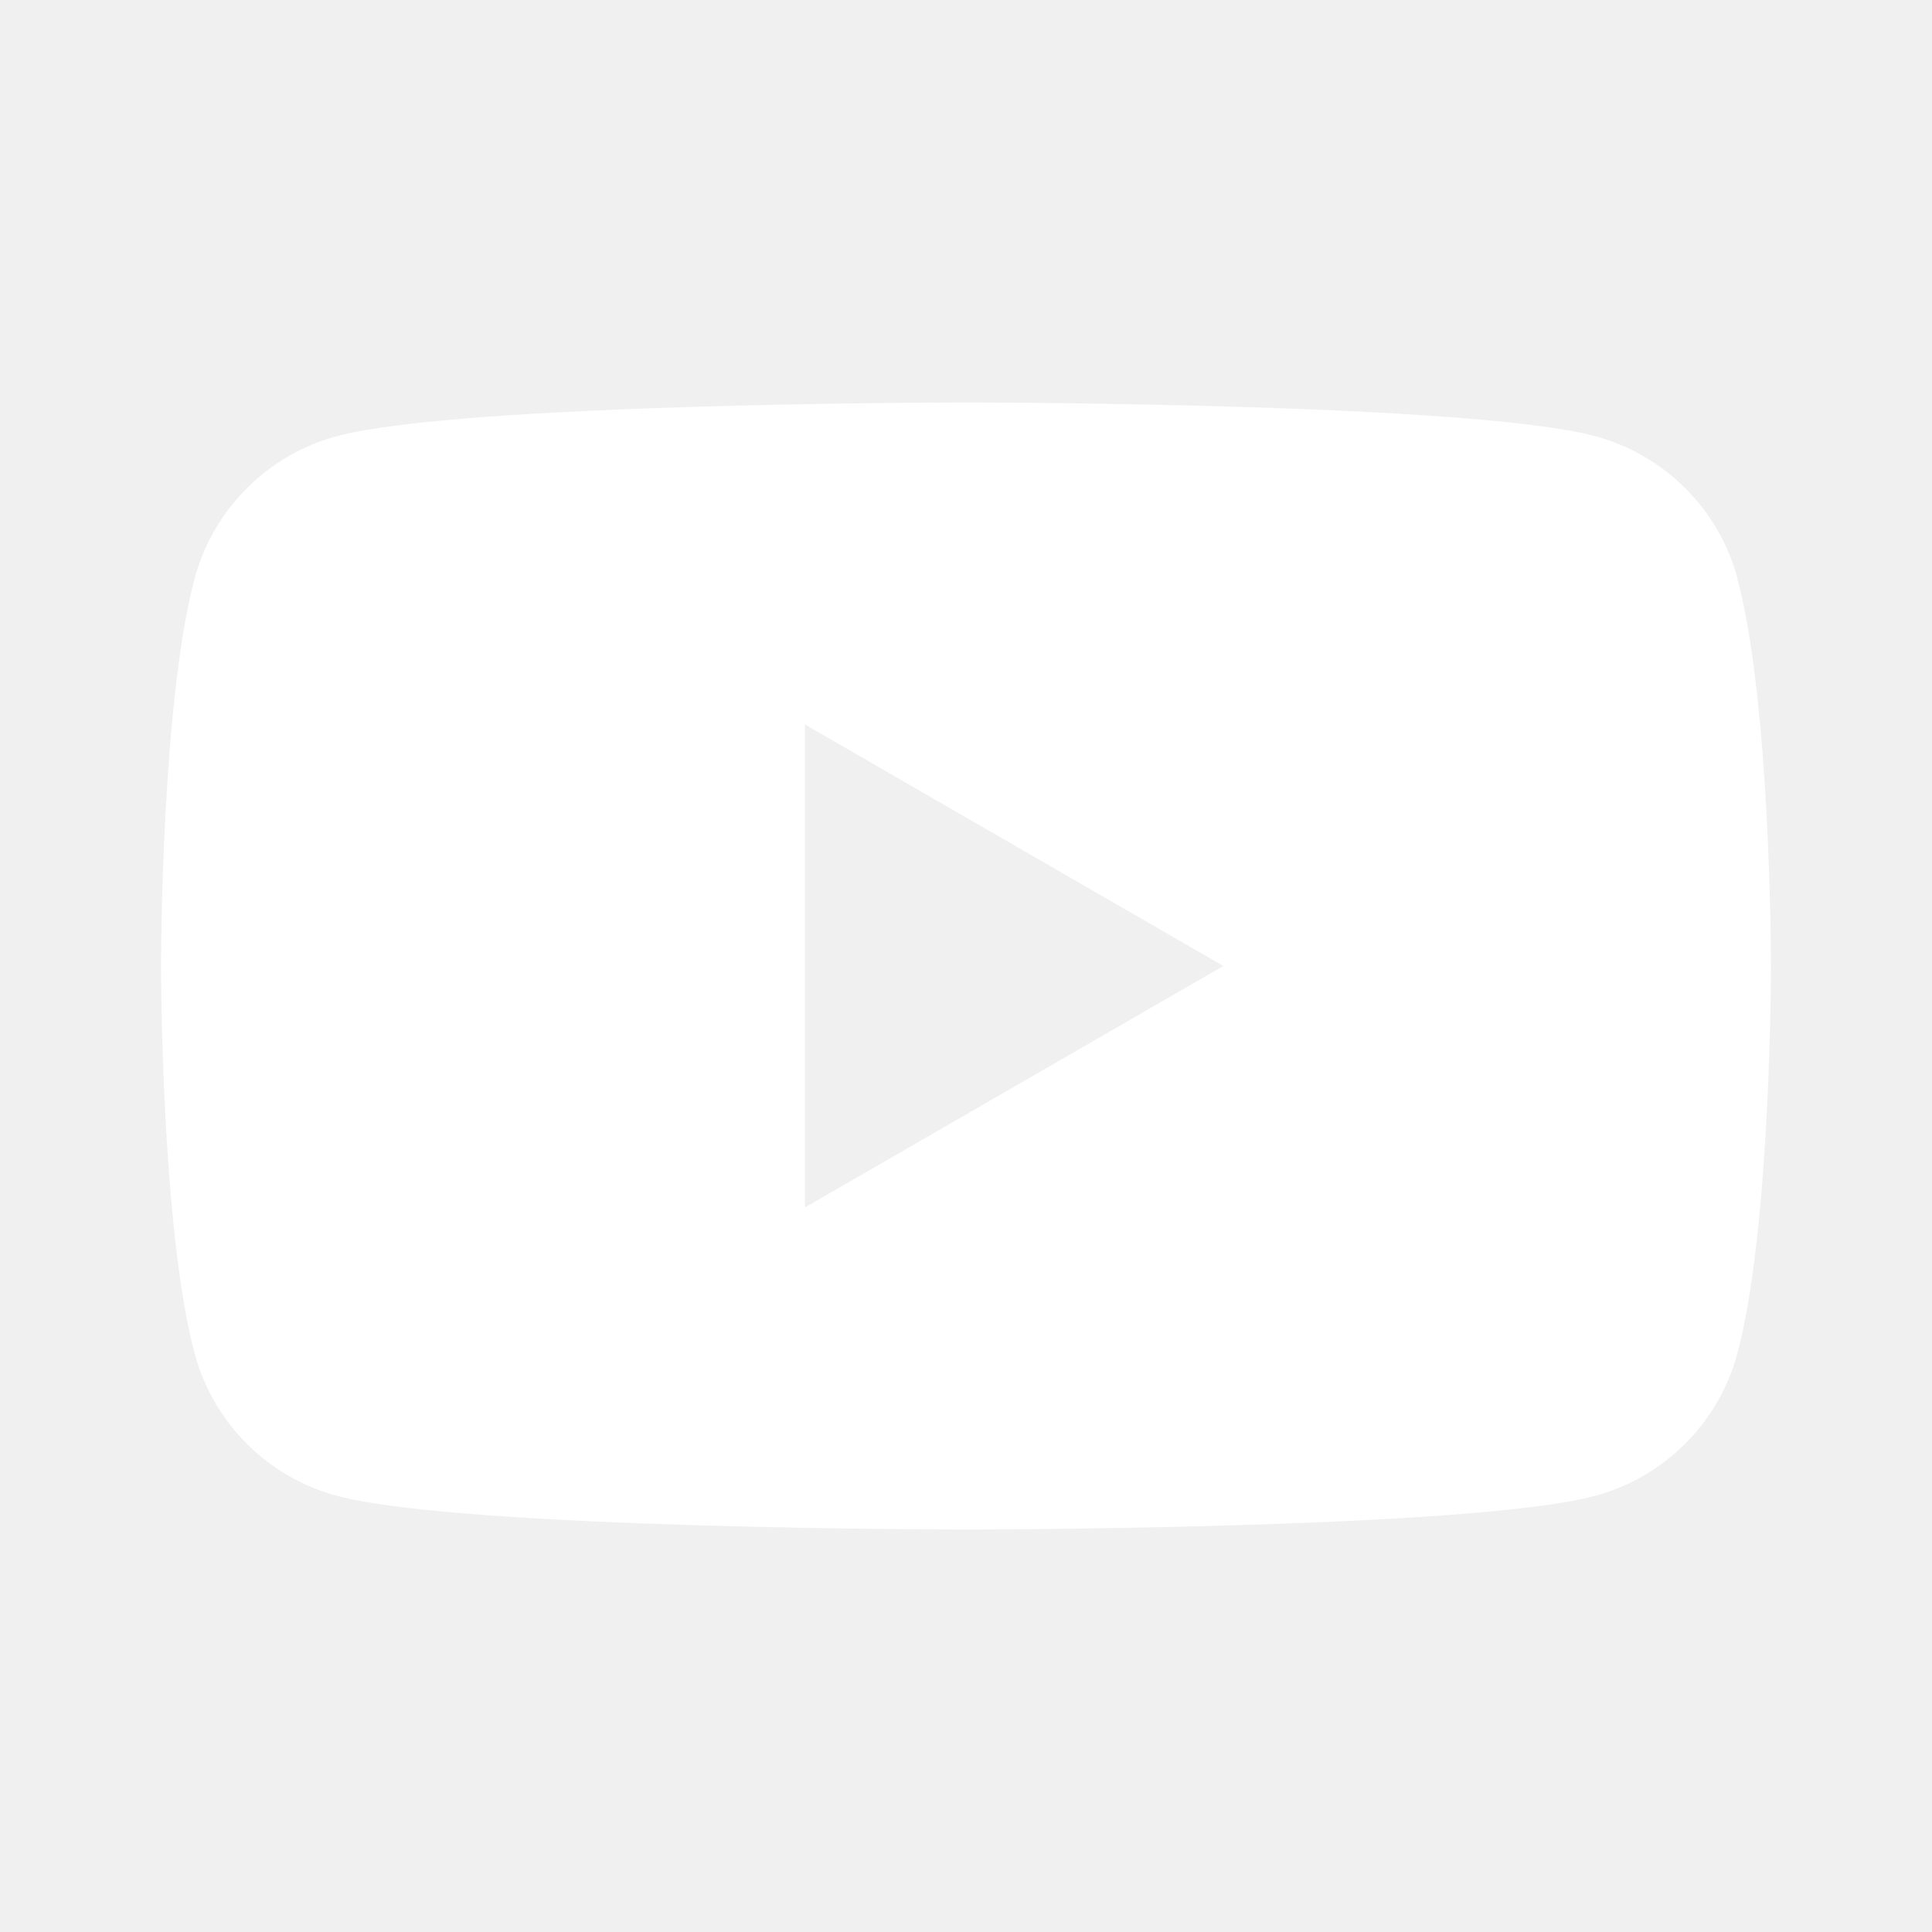
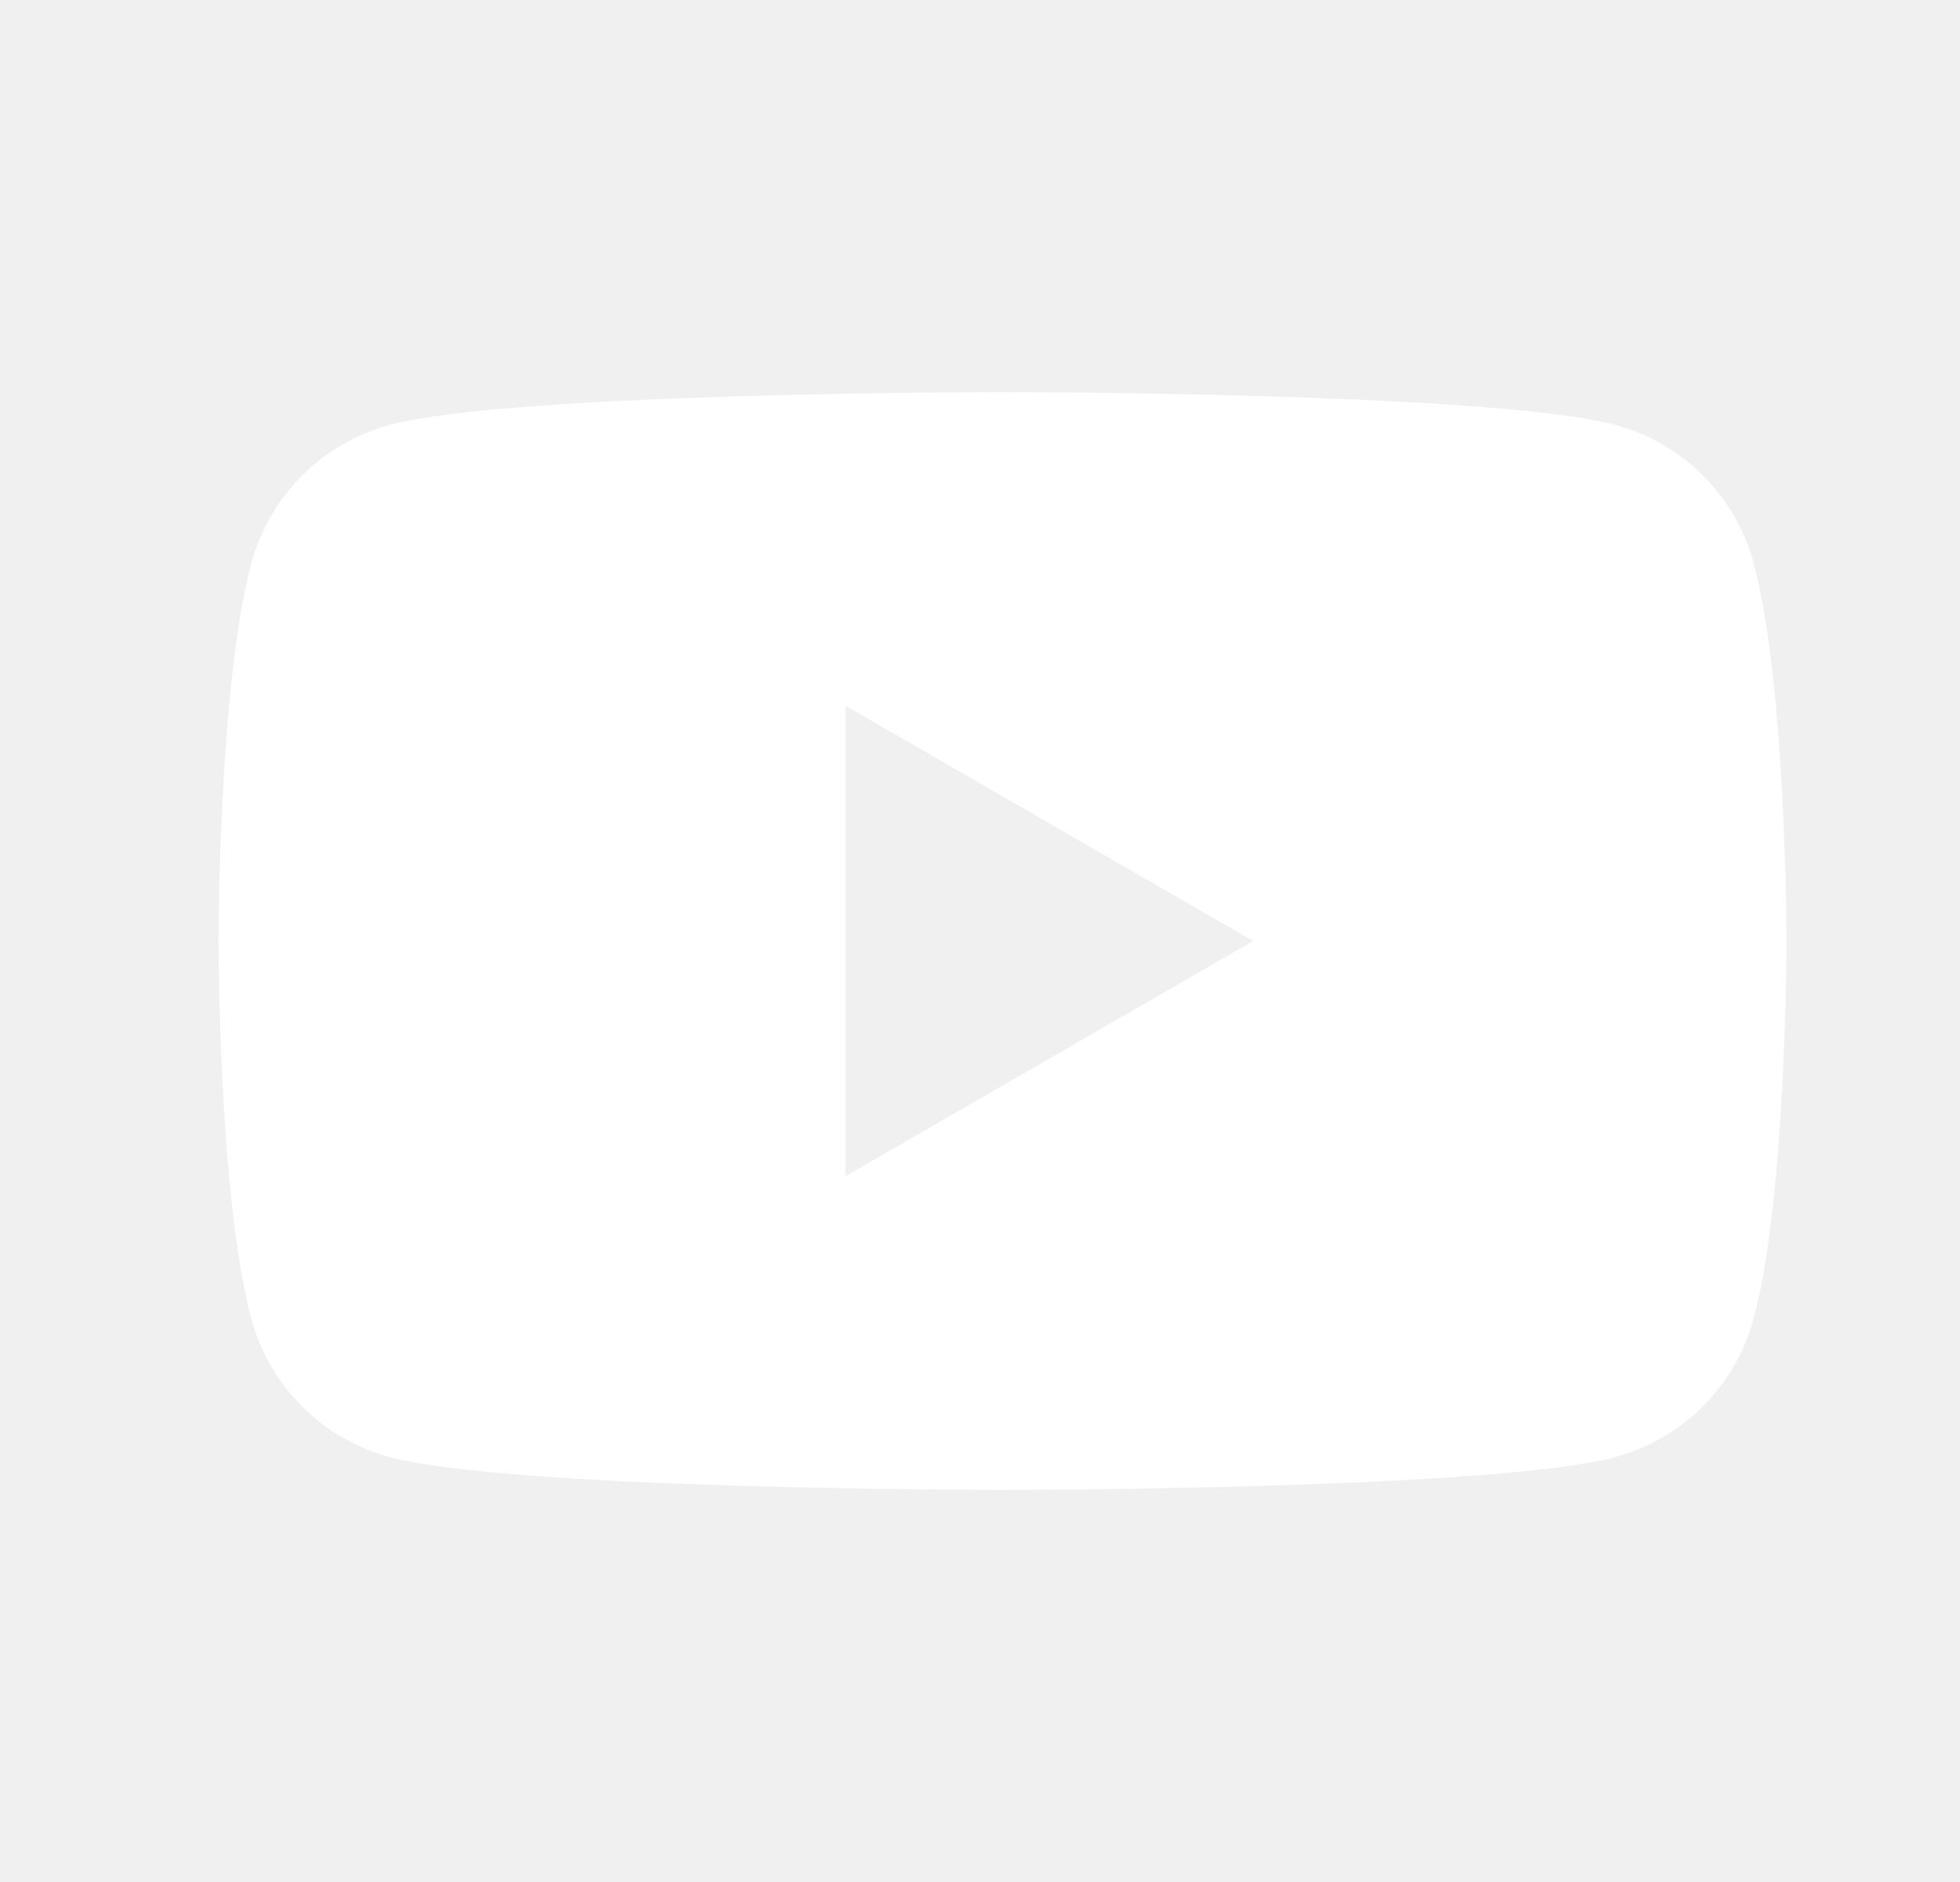
- <svg xmlns="http://www.w3.org/2000/svg" width="24" height="24" viewBox="0 0 24 24" fill="none">
-   <path fill-rule="evenodd" clip-rule="evenodd" d="M19.815 5.418C20.676 5.649 21.353 6.325 21.584 7.186H21.582C22 8.745 22 12 22 12C22 12 22 15.255 21.582 16.814C21.351 17.675 20.675 18.351 19.814 18.582C18.255 19 12 19 12 19C12 19 5.745 19 4.186 18.582C3.325 18.351 2.649 17.675 2.418 16.814C2 15.255 2 12 2 12C2 12 2 8.745 2.418 7.186C2.649 6.325 3.325 5.649 4.186 5.418C5.745 5 12 5 12 5C12 5 18.255 5 19.815 5.418ZM15.197 12L10 9V14.999L15.197 12Z" fill="white" />
+ <svg xmlns="http://www.w3.org/2000/svg" width="25" height="24" viewBox="0 0 25 24" fill="none">
+   <path fill-rule="evenodd" clip-rule="evenodd" d="M20.602 5.418C21.463 5.649 22.14 6.325 22.37 7.186H22.368C22.787 8.745 22.787 12 22.787 12C22.787 12 22.787 15.255 22.368 16.814C22.138 17.675 21.461 18.351 20.6 18.582C19.041 19 12.787 19 12.787 19C12.787 19 6.532 19 4.973 18.582C4.112 18.351 3.435 17.675 3.205 16.814C2.787 15.255 2.787 12 2.787 12C2.787 12 2.787 8.745 3.205 7.186C3.435 6.325 4.112 5.649 4.973 5.418C6.532 5 12.787 5 12.787 5C12.787 5 19.041 5 20.602 5.418ZM15.984 12L10.786 9V14.999L15.984 12Z" fill="white" />
</svg>
